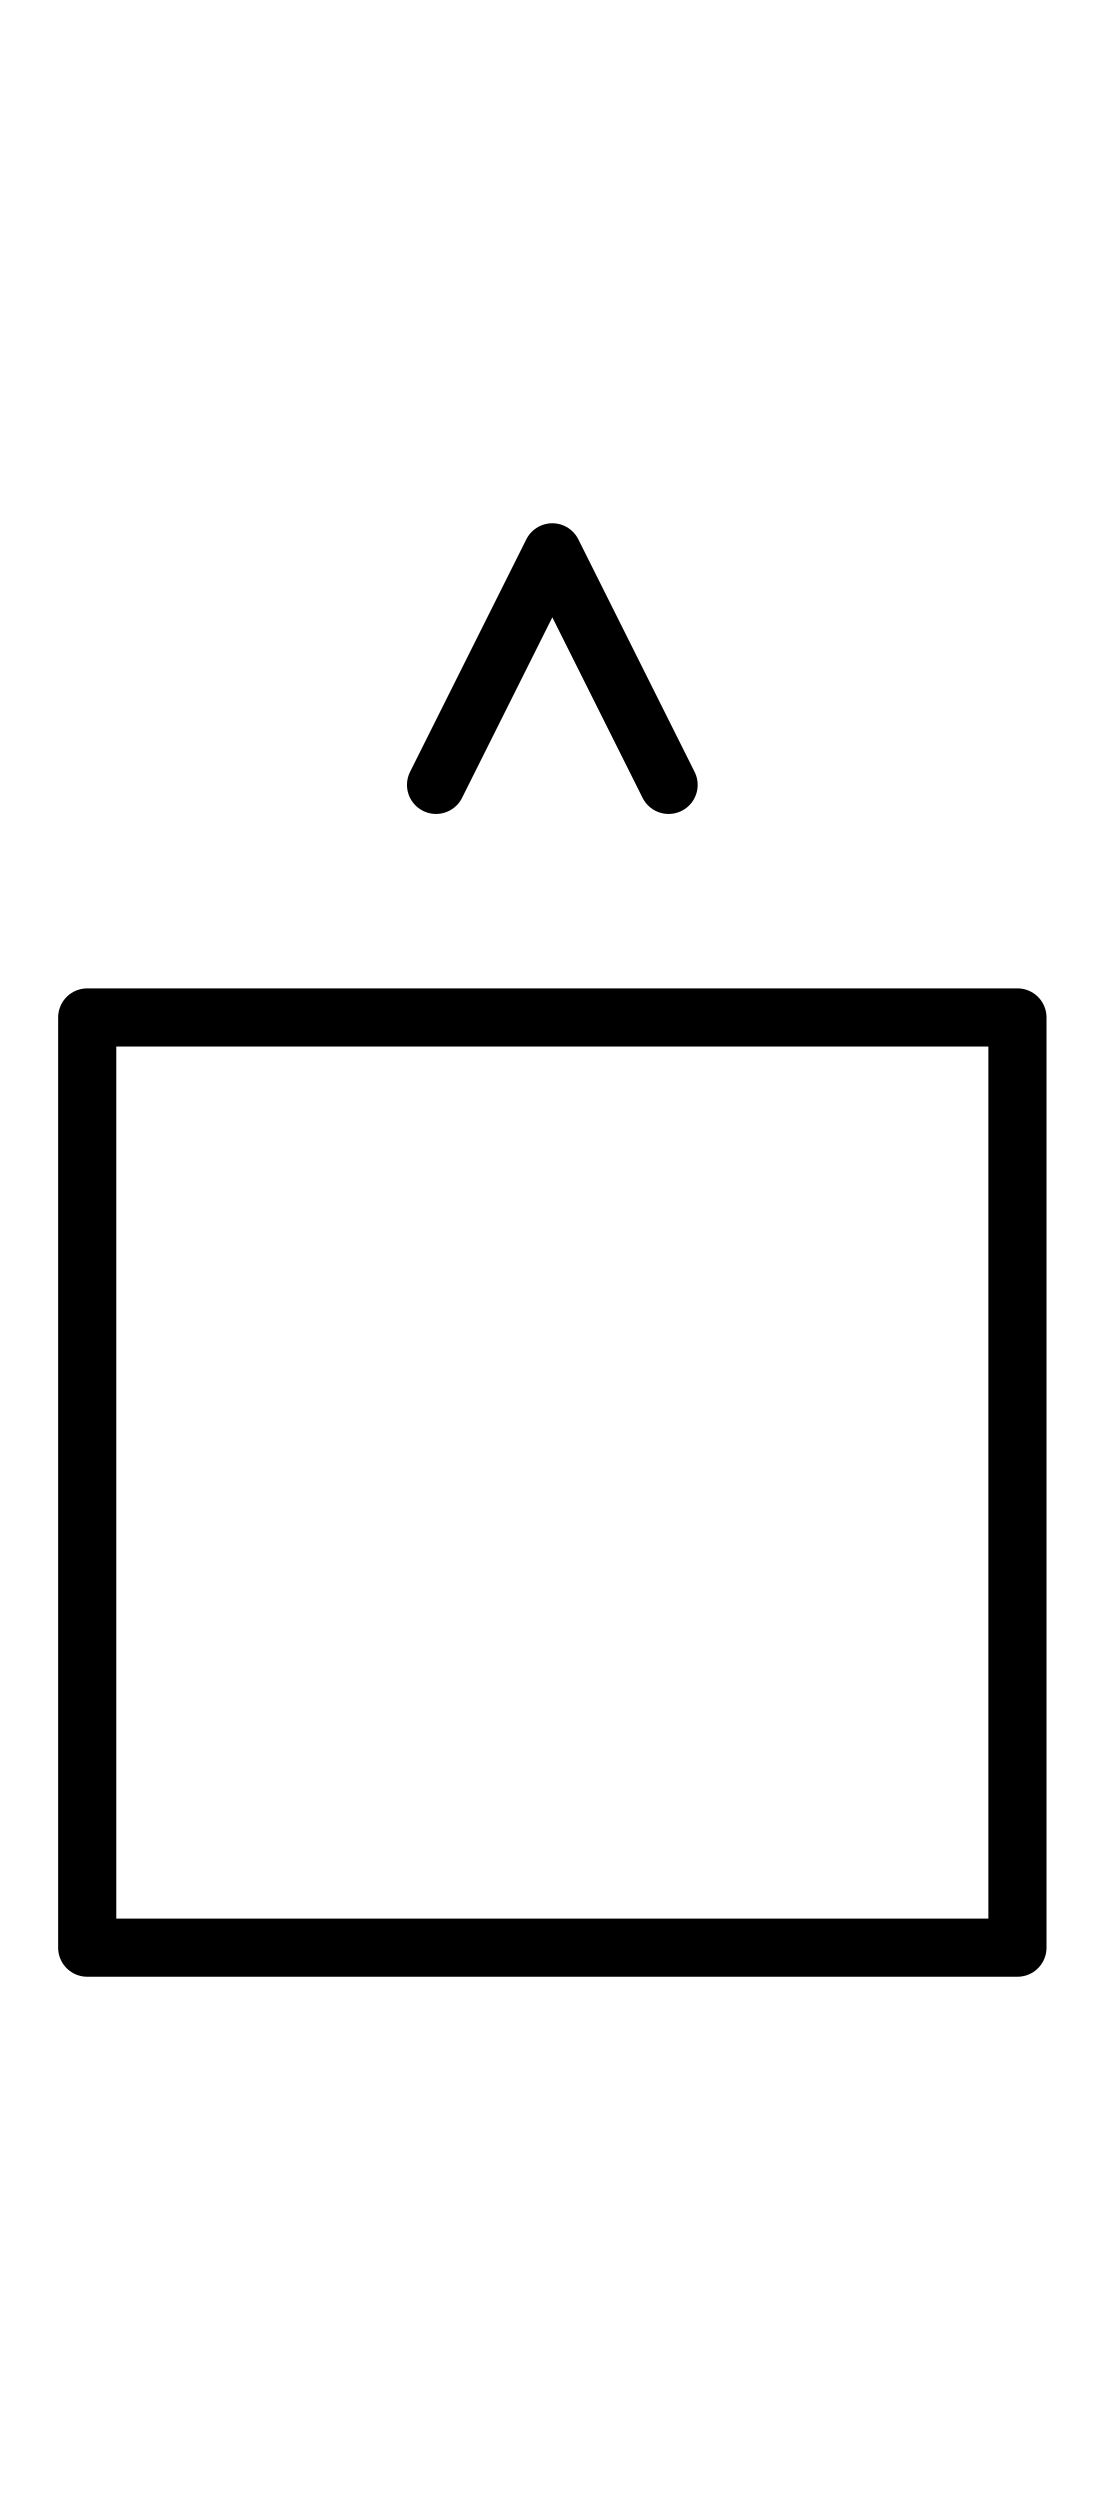
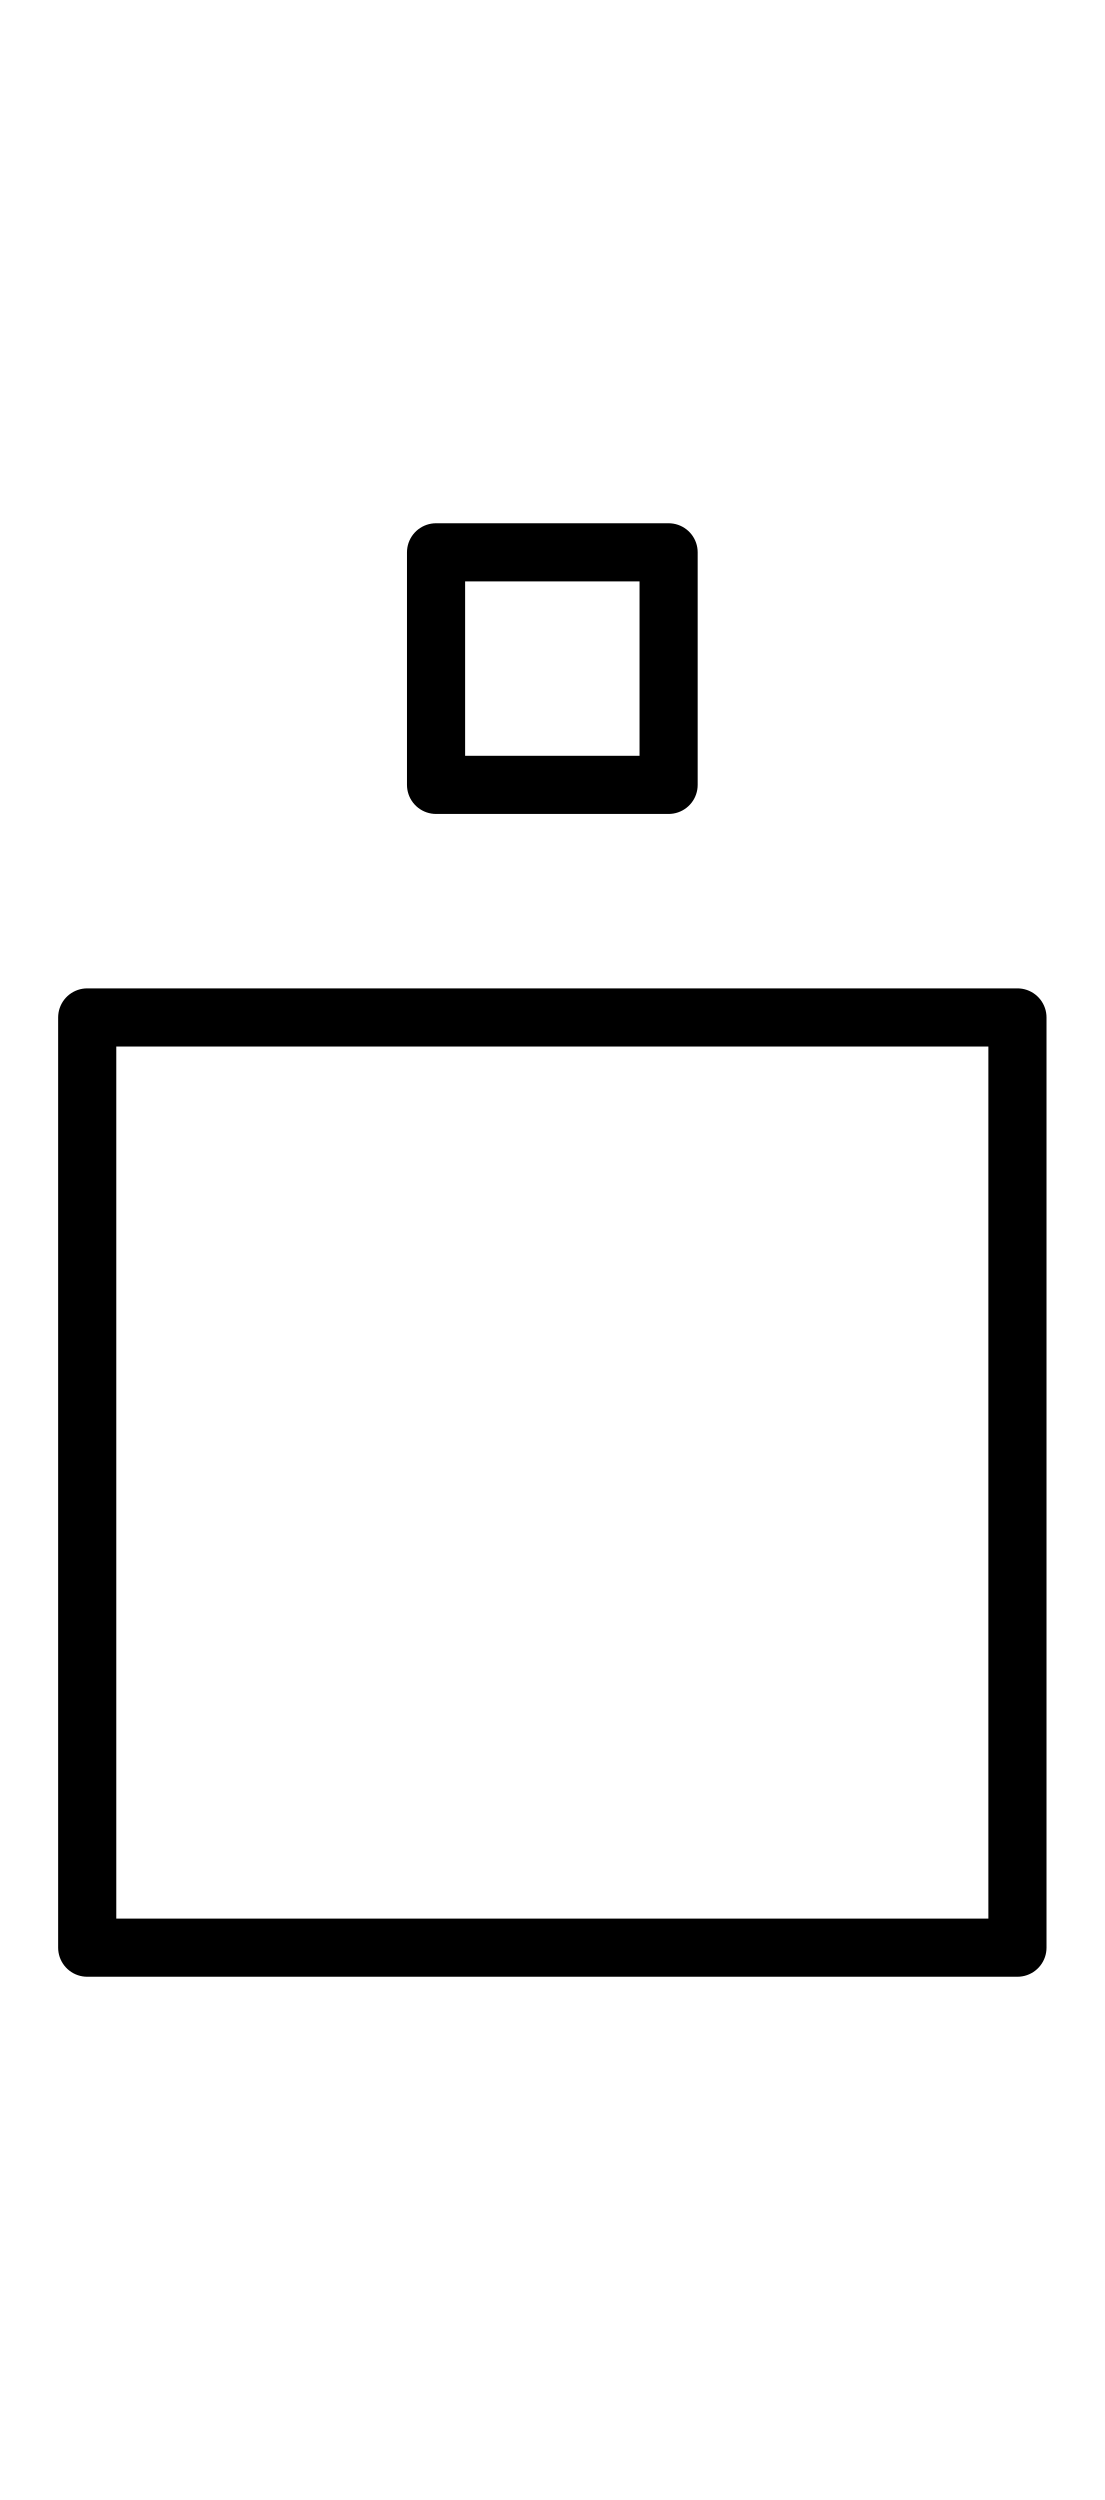
<svg xmlns="http://www.w3.org/2000/svg" data-generator="bliss-svg-builder" width="57" height="129" viewBox="-0.75 -0.75 9.5 21.5">
  <g class="bliss-content" fill="none" stroke="#000000" stroke-linejoin="round" stroke-linecap="round" stroke-width="0.5">
-     <path d="M0,8h8M0,16h8M0,8v8M8,8v8M3,6l1,-2M4,4l1,2" />
+     <path d="M0,8h8M0,16h8M0,8v8M8,8v8M3,4h2M3,6h2M3,4v2M5,4v2" />
  </g>
</svg>
